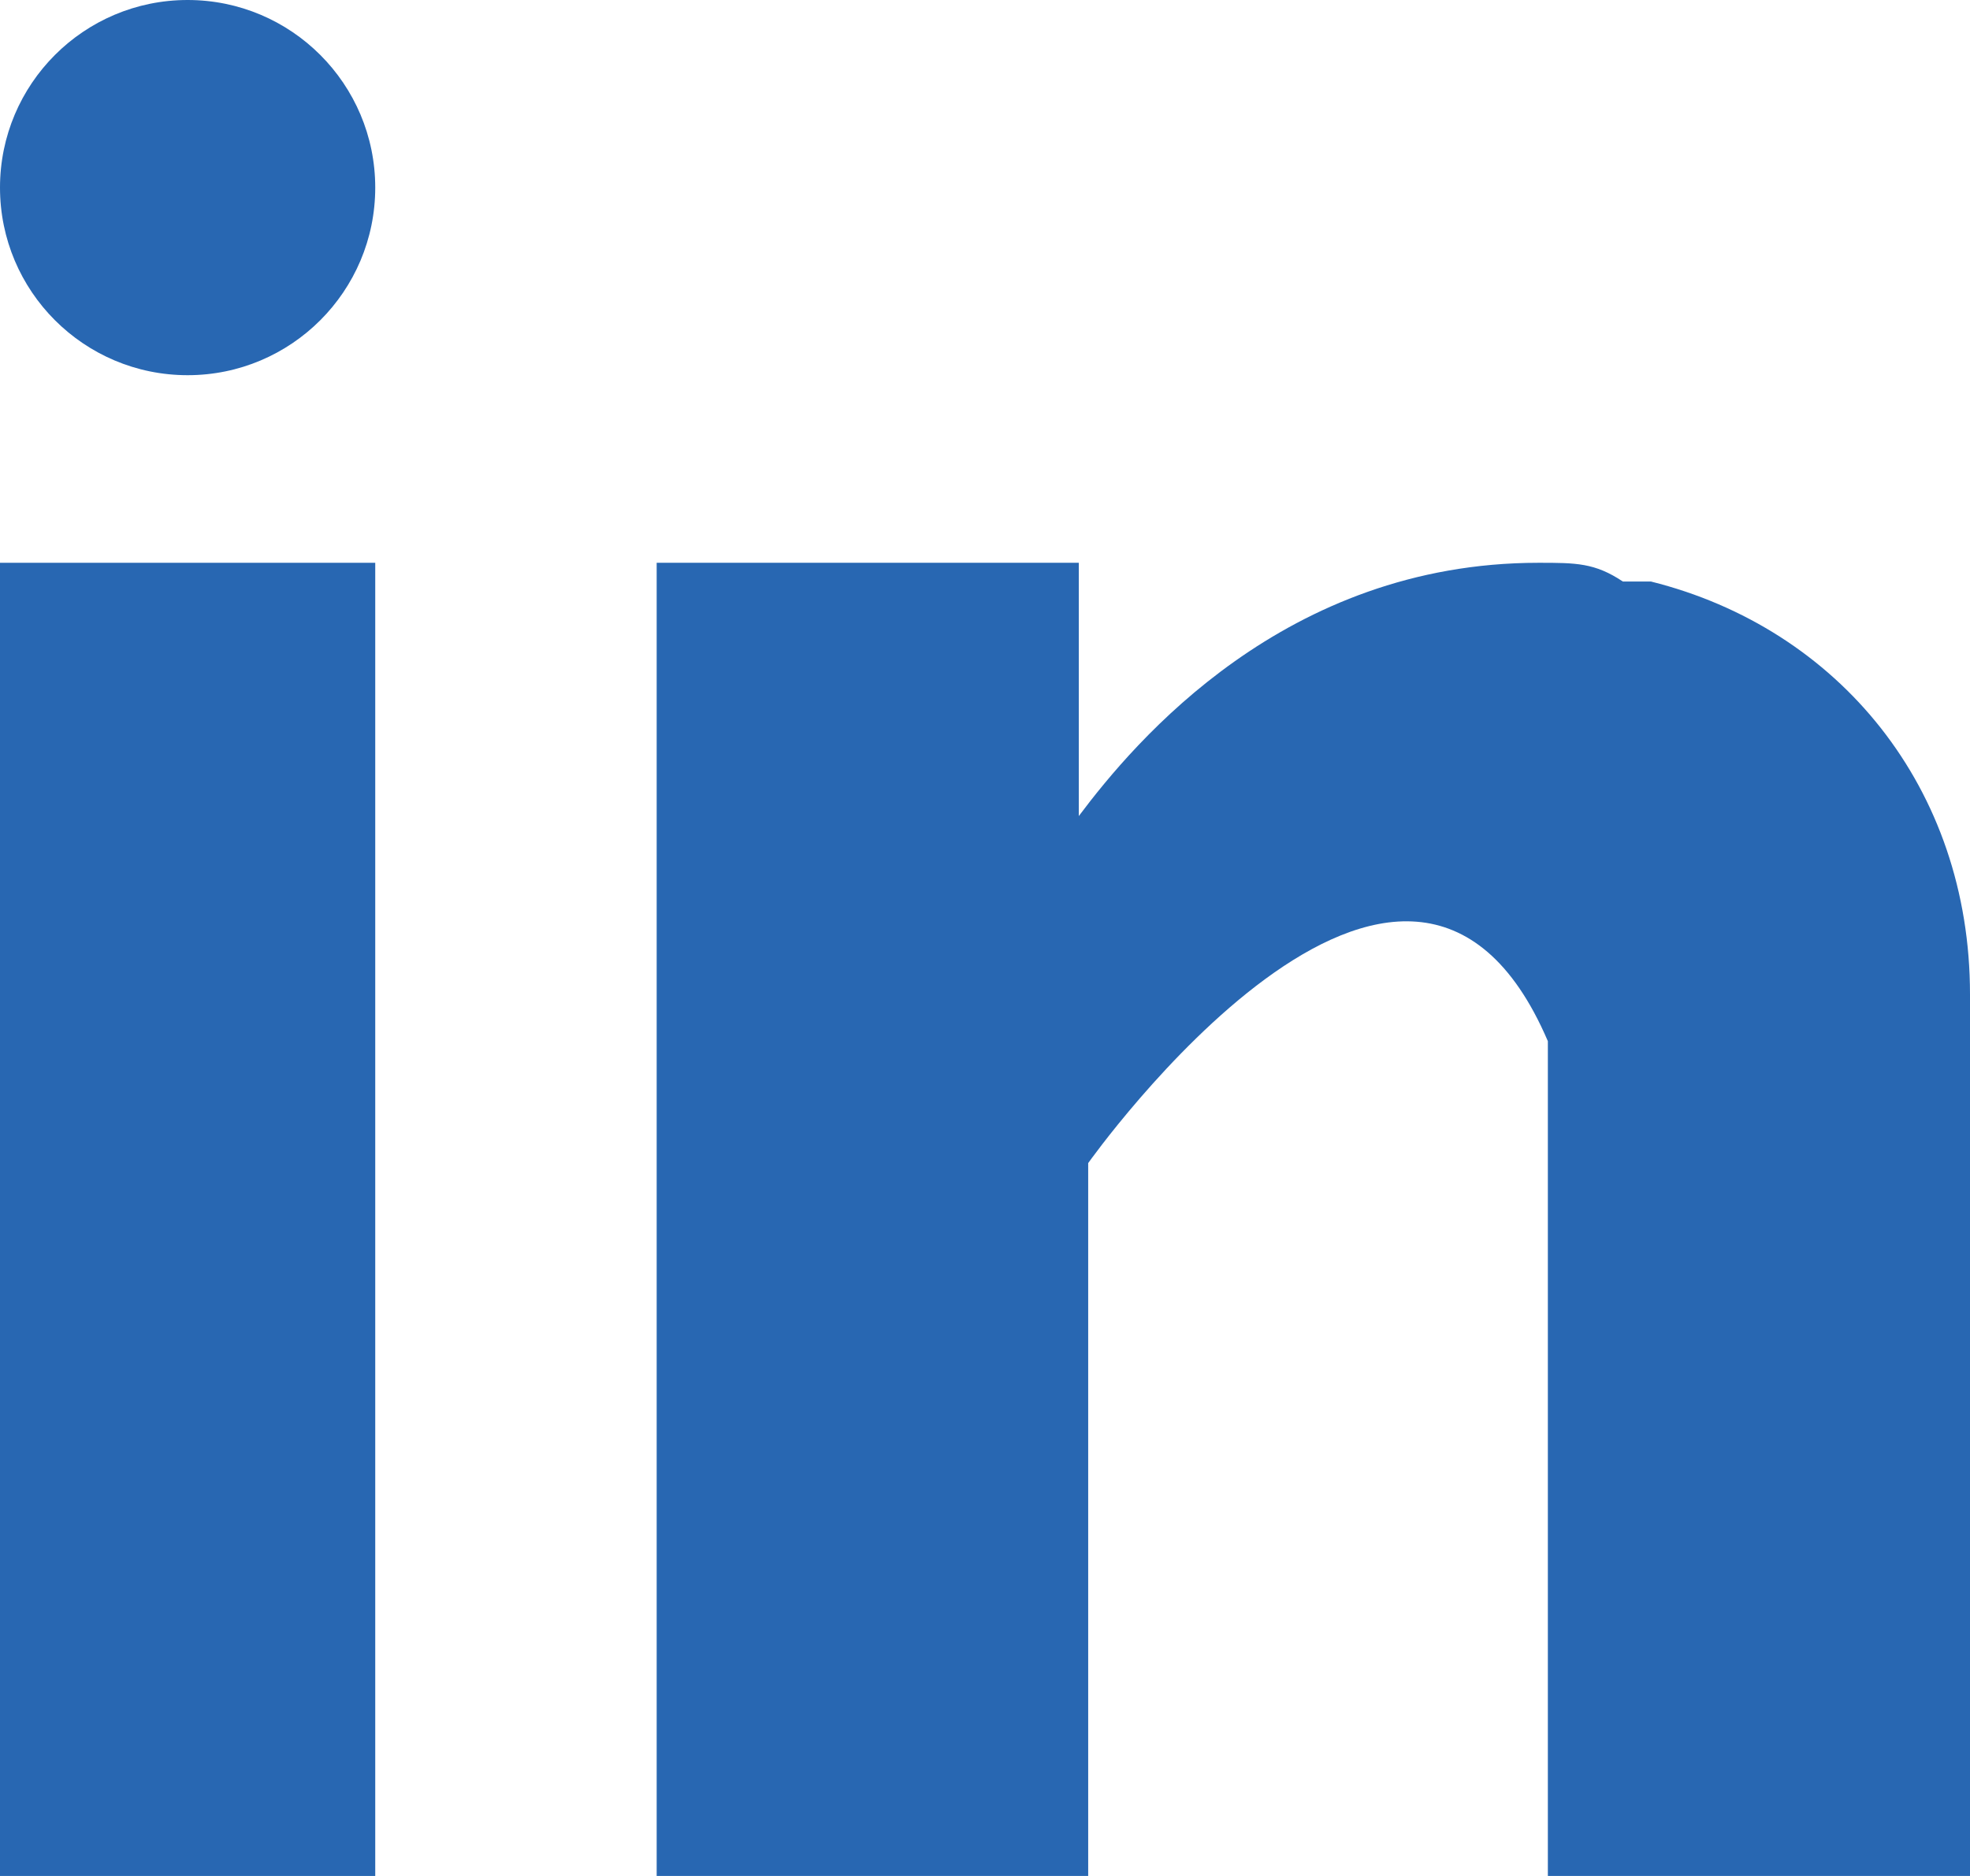
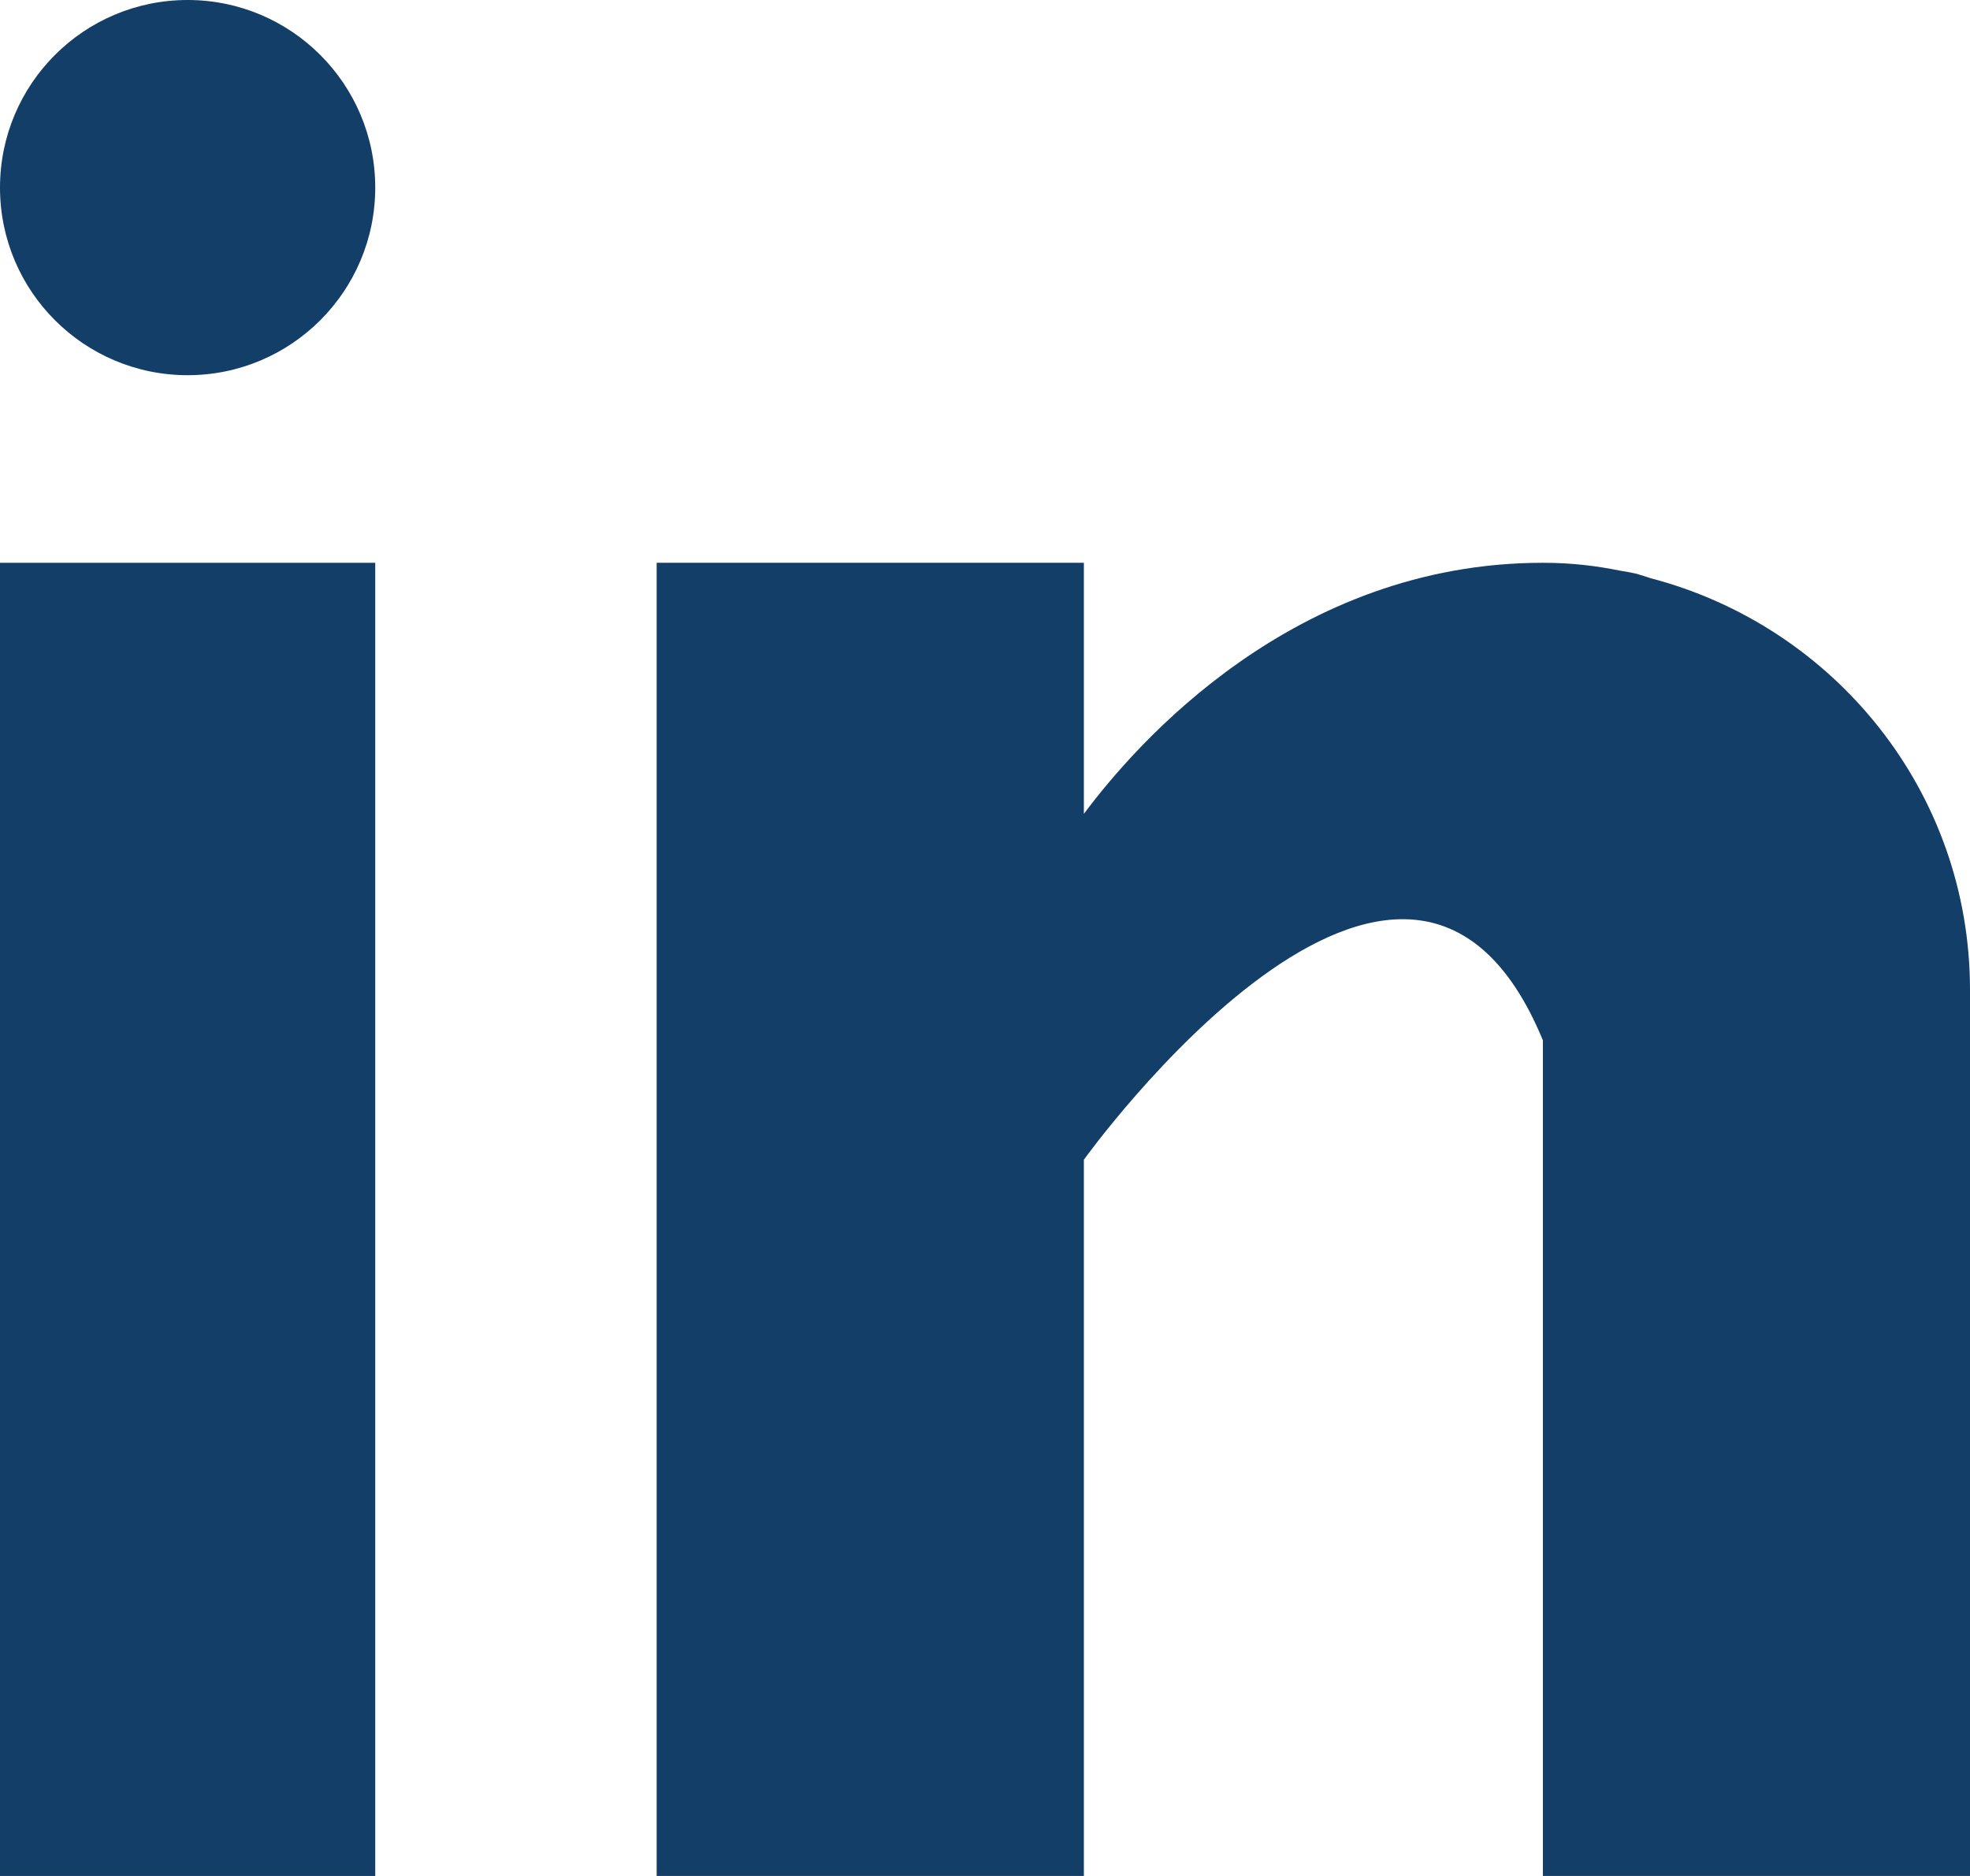
- <svg xmlns="http://www.w3.org/2000/svg" version="1.1" id="Layer_1" x="0px" y="0px" viewBox="0 0 21 20" style="enable-background:new 0 0 21 20;" xml:space="preserve">
-   <style type="text/css">
- 	.st0{fill:#2867B2;}
- </style>
-   <g id="Desktop">
-     <g id="OS-Staff---op-2" transform="translate(-1153, -1063)">
+ <svg xmlns="http://www.w3.org/2000/svg" width="21px" height="20px" viewBox="0 0 21 20" version="1.1">
+   <g id="Desktop" stroke="none" stroke-width="1" fill="none" fill-rule="evenodd">
+     <g id="OS-Staff---op-2" transform="translate(-1153, -1063)" fill="#133E68" fill-rule="nonzero">
      <g id="social" transform="translate(1079, 1063)">
        <g id="Group-3" transform="translate(74, 0)">
-           <rect id="Rectangle" y="6" class="st0" width="4" height="14" />
-           <path id="Path" class="st0" d="M17.6,6.2h-0.1c-0.1,0-0.1,0-0.2,0C17,6,16.8,6,16.4,6c-2.7,0-4.3,1.9-4.9,2.7V6H7v14h4.6v-7.6      c0,0,3.4-4.8,4.9-1.3c0,3.1,0,8.9,0,8.9H21v-9.4C21,8.4,19.6,6.7,17.6,6.2z" />
-           <circle id="Oval" class="st0" cx="2" cy="2" r="2" />
+           <rect id="Rectangle" x="0" y="6" width="4" height="14" />
+           <path d="M17.594,6.164 C17.546,6.149 17.5,6.132 17.449,6.118 C17.388,6.104 17.327,6.093 17.265,6.083 C17.023,6.034 16.758,6 16.447,6 C13.793,6 12.109,7.931 11.554,8.677 L11.554,6 L7,6 L7,20 L11.554,20 L11.554,12.364 C11.554,12.364 14.995,7.571 16.447,11.091 C16.447,14.233 16.447,20 16.447,20 L21,20 L21,10.553 C21,8.437 19.55,6.675 17.594,6.164 Z" id="Path" />
+           <circle id="Oval" cx="2" cy="2" r="2" />
        </g>
      </g>
    </g>
  </g>
</svg>
